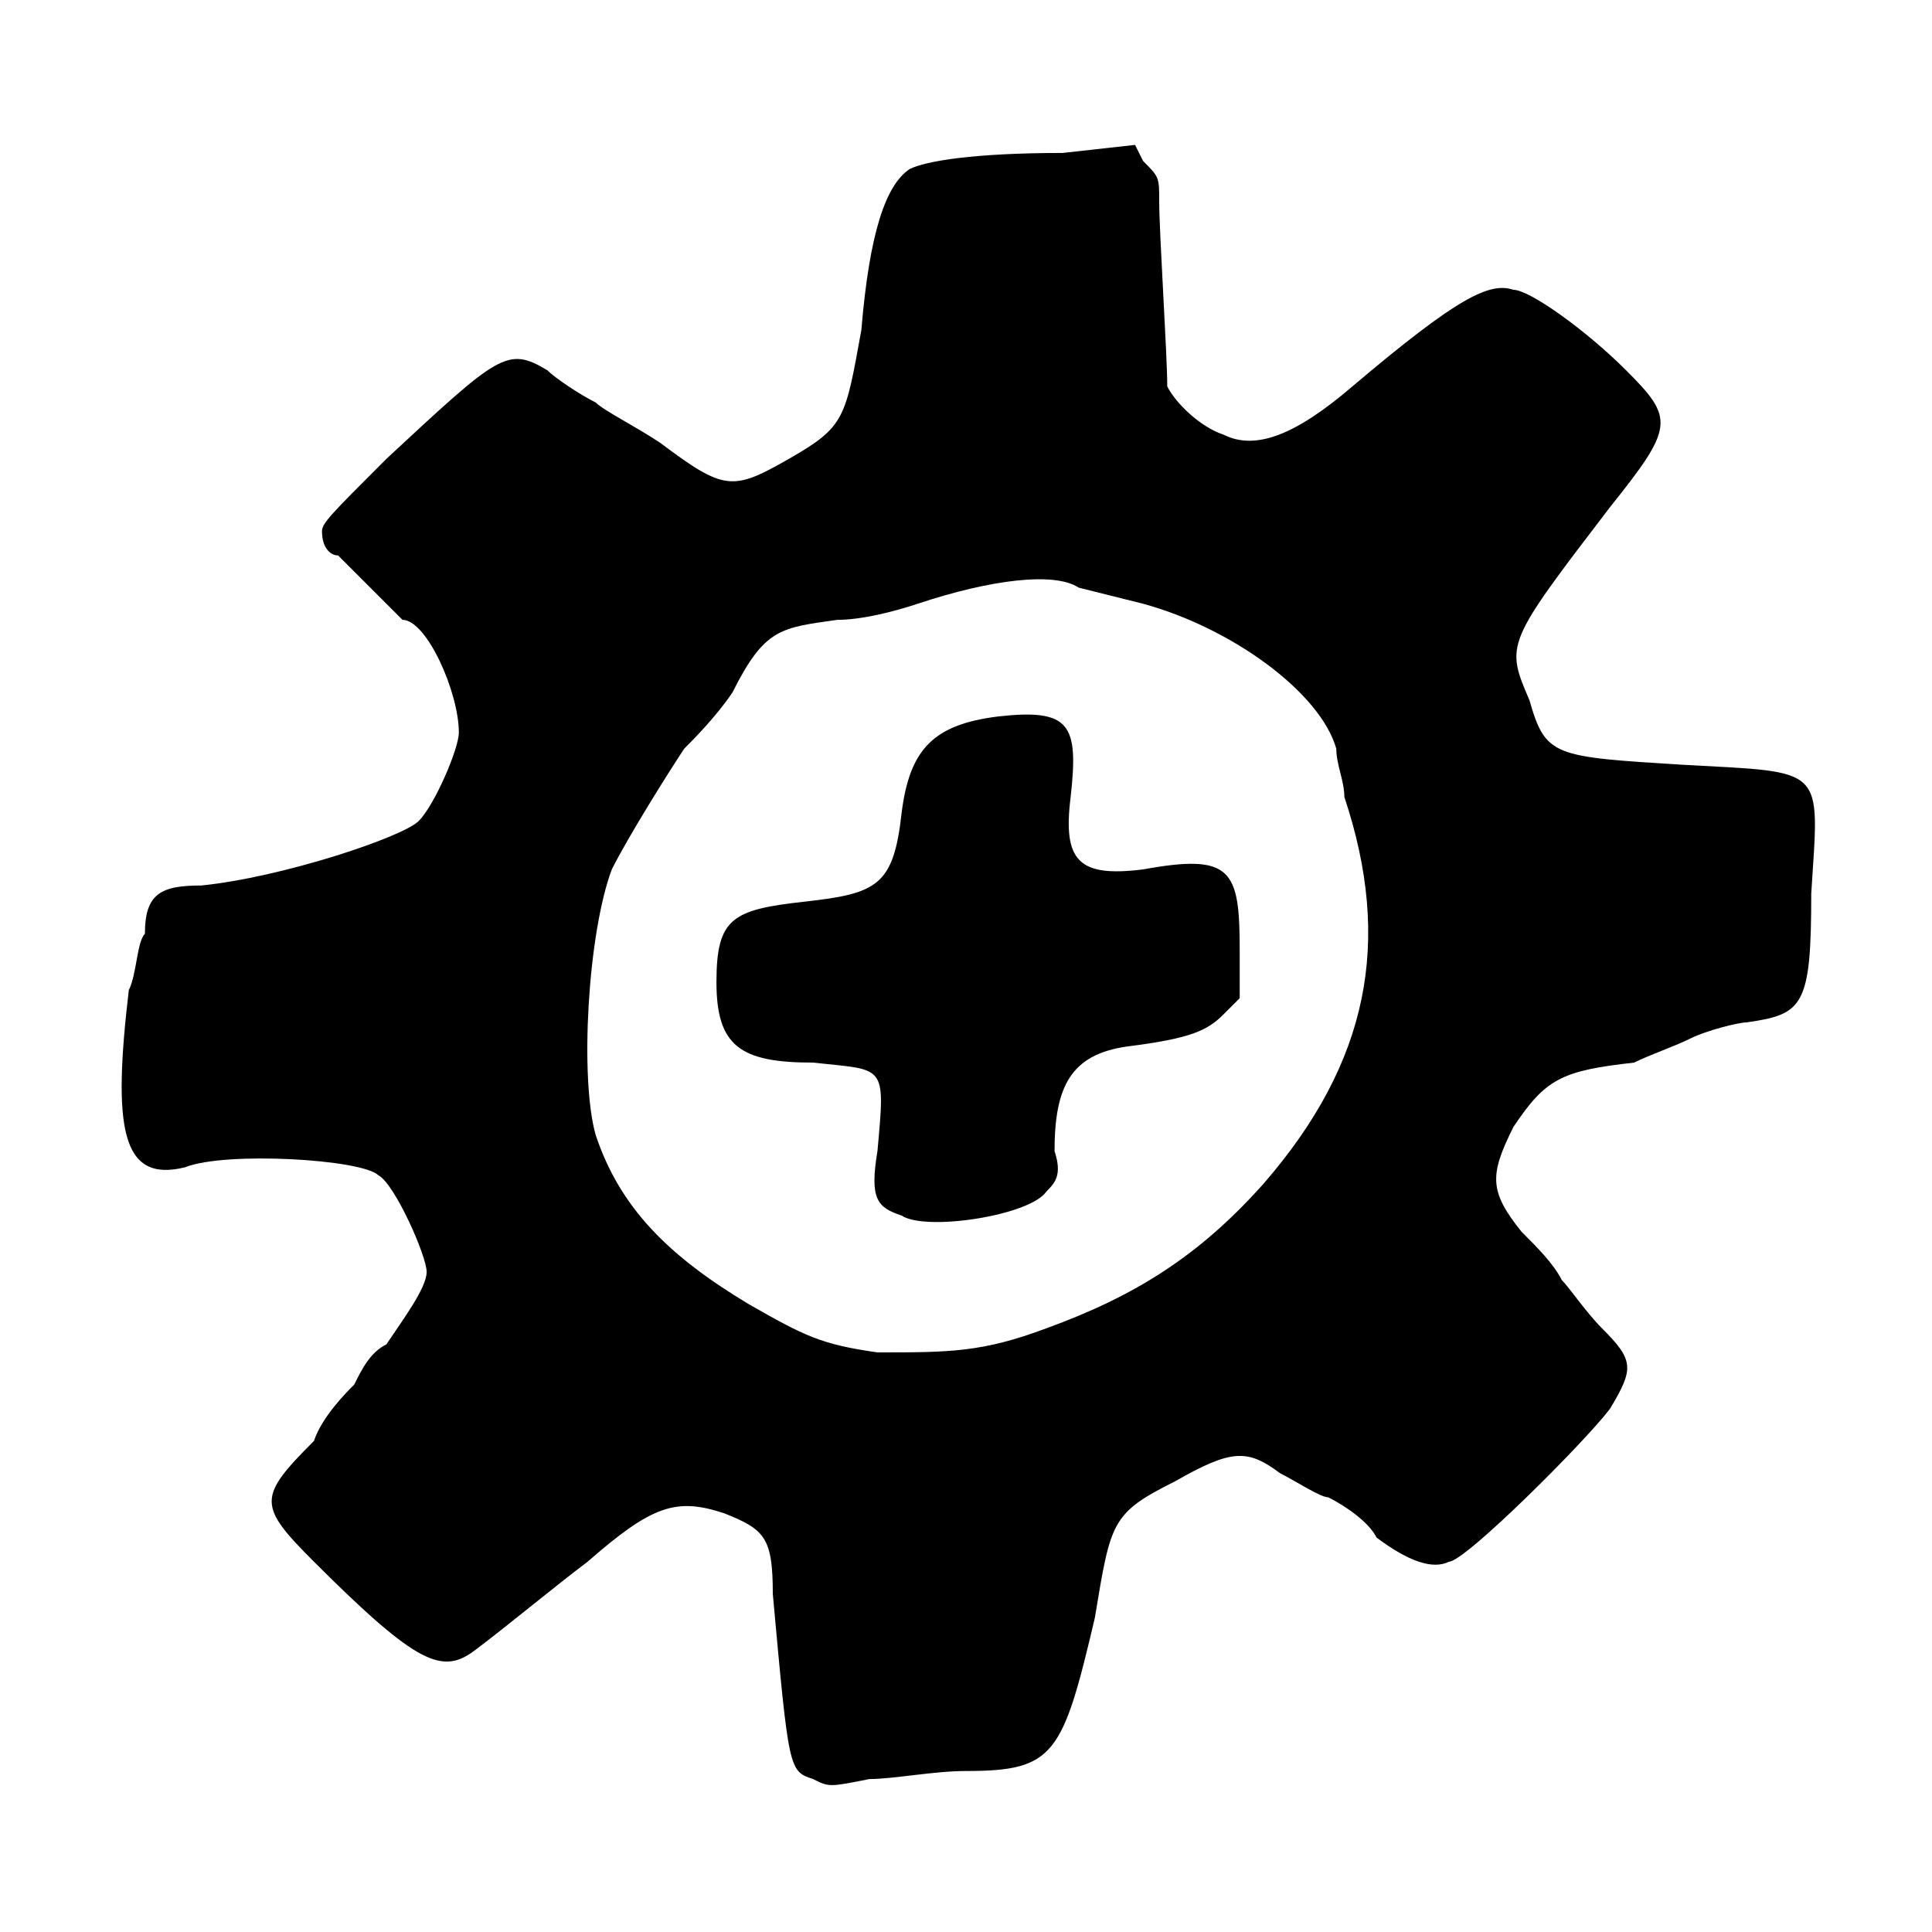
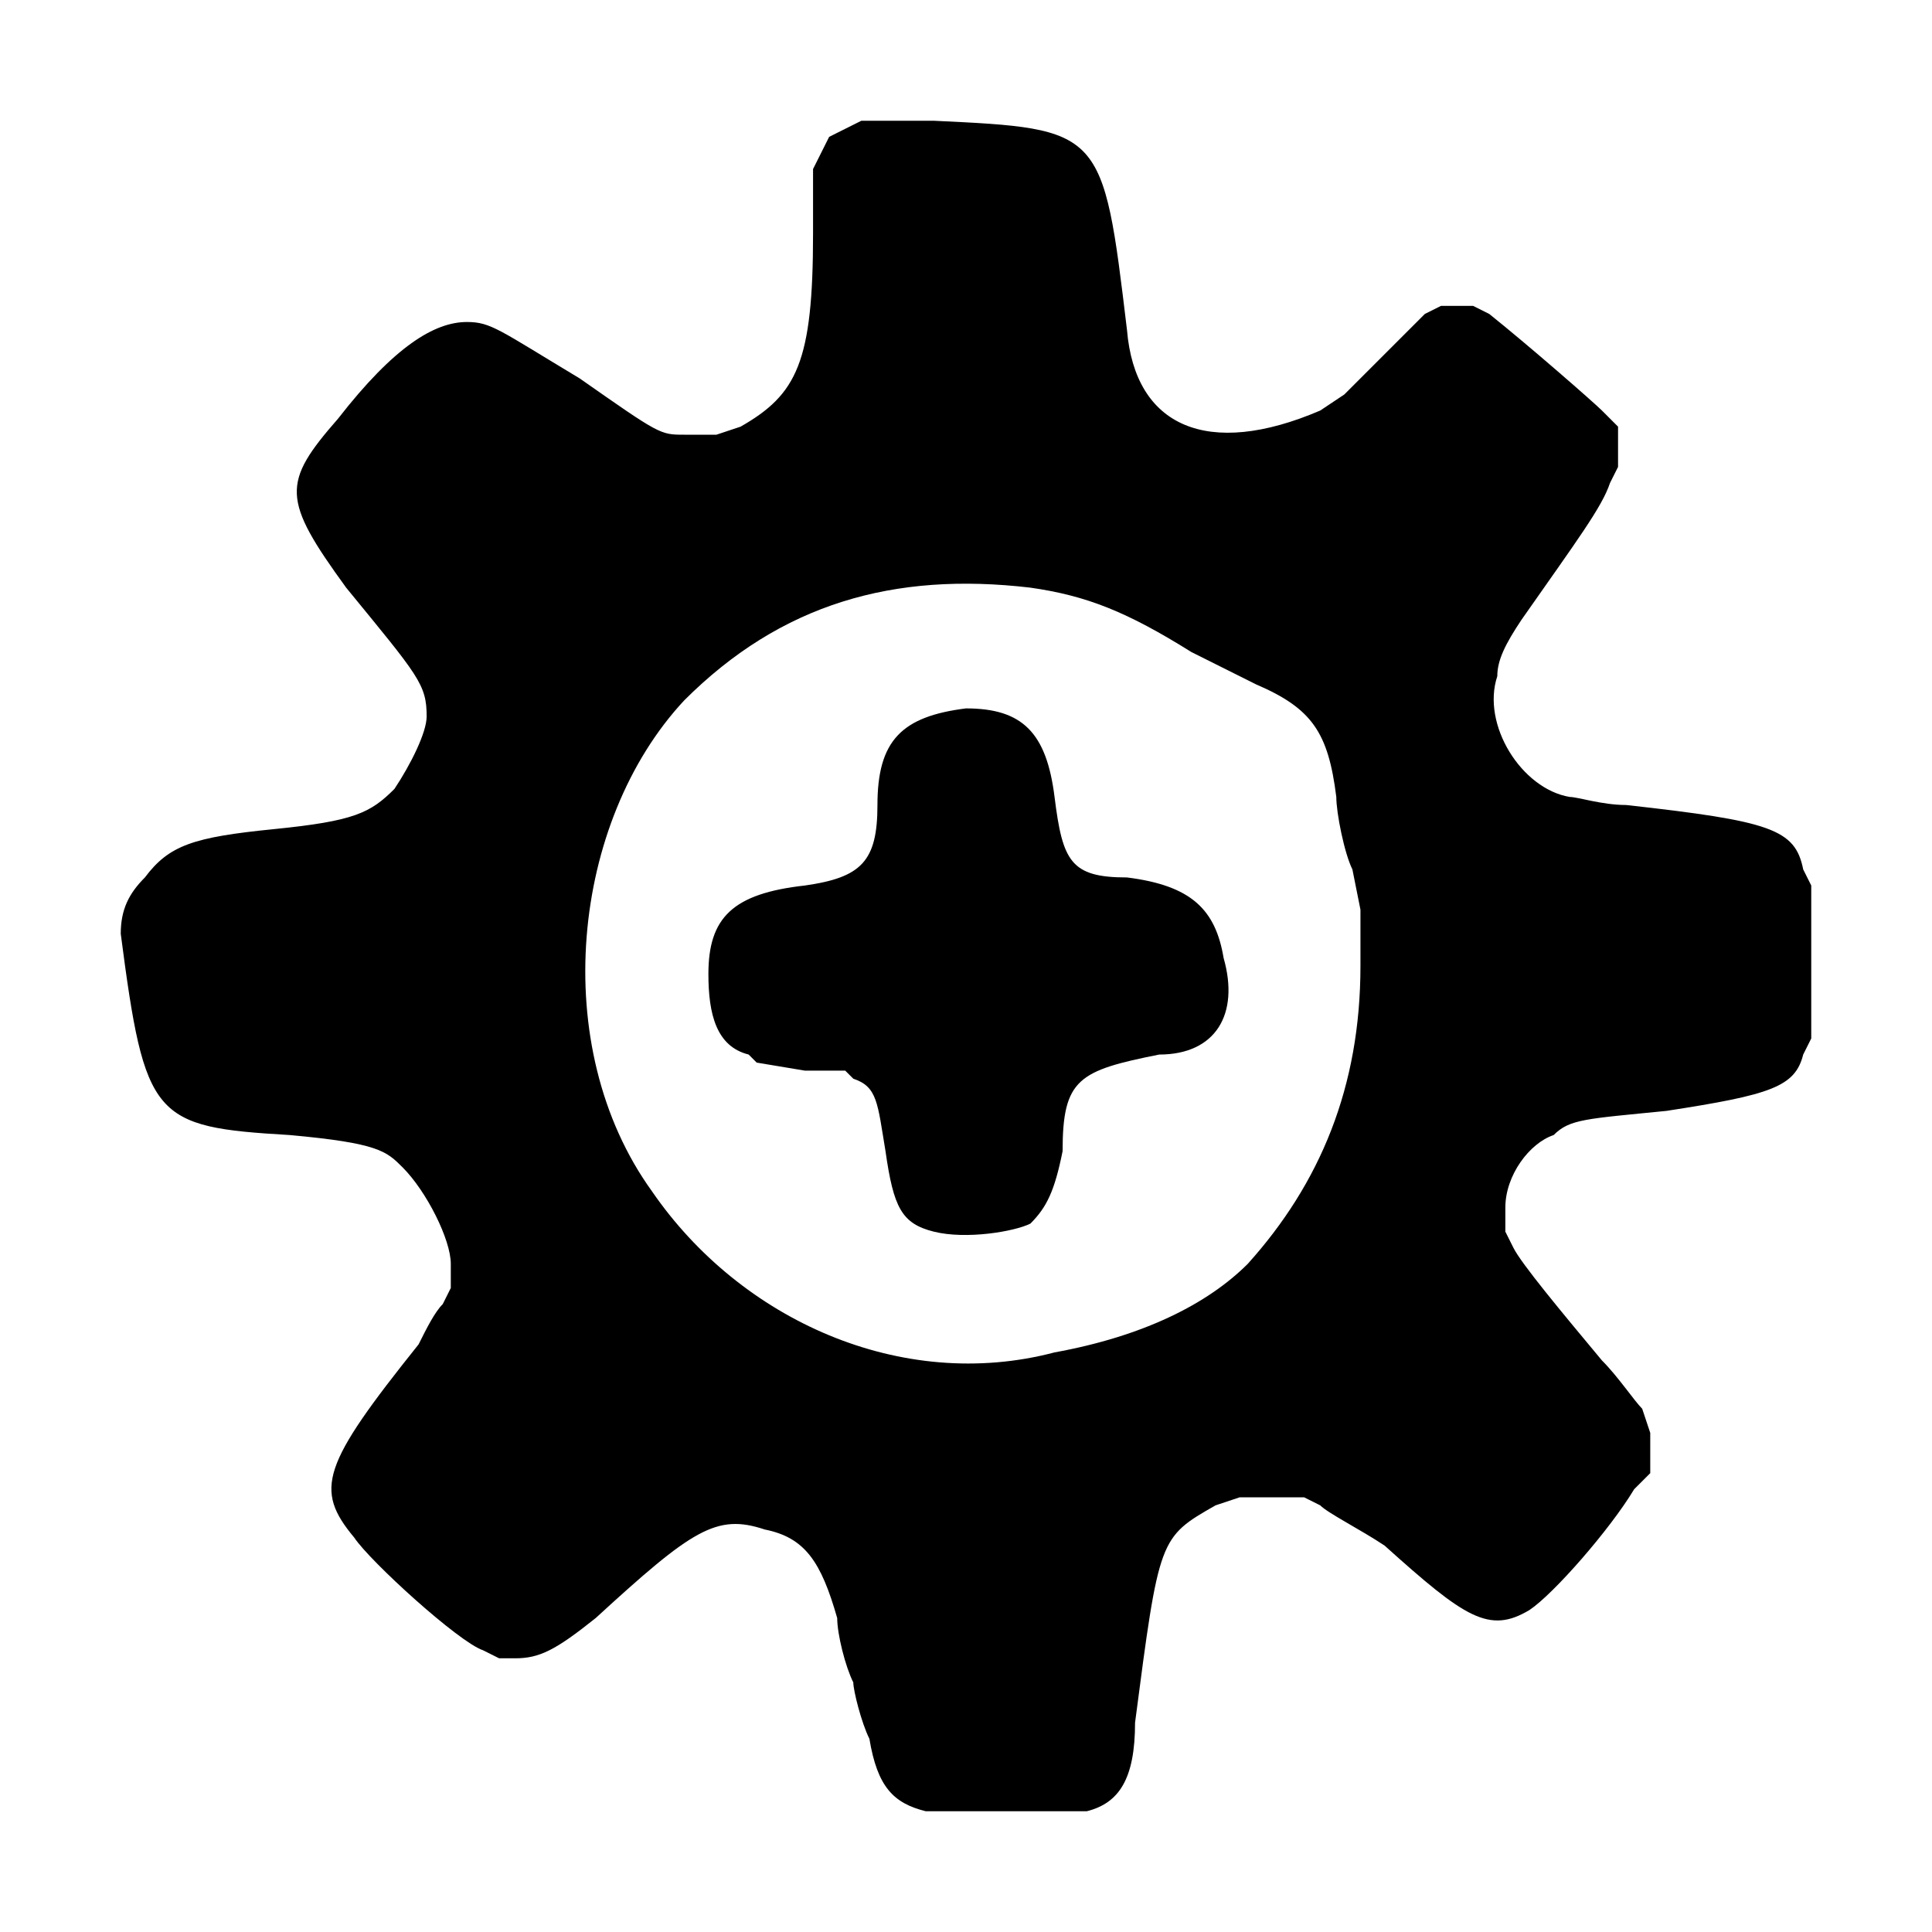
<svg xmlns="http://www.w3.org/2000/svg" viewBox="0 0 240 240" fill="currentColor">
-   <path d="M101 221c-3-1-3-1-5-23c0-7-1-8-6-10c-6-2-9-1-17 6c-4 3-10 8-14 11c-4 3-7 2-20-11c-7-7-7-8 0-15c1-3 4-6 5-7c1-2 2-4 4-5c2-3 5-7 5-9c0-2-4-11-6-12c-2-2-19-3-24-1c-8 2-9-5-7-22c1-2 1-6 2-7c0-5 2-6 7-6c10-1 25-6 27-8c2-2 5-9 5-11c0-5-4-14-7-14c0 0-2-2-3-3c-2-2-4-4-5-5c-1 0-2-1-2-3c0-1 1-2 8-9c14-13 15-14 20-11c1 1 4 3 6 4c1 1 5 3 8 5c8 6 9 6 16 2c7-4 7-5 9-16c1-12 3-18 6-20c2-1 8-2 19-2l9-1 1 2c2 2 2 2 2 5c0 4 1 19 1 23c1 2 4 5 7 6c4 2 9 0 16-6c13-11 17-13 20-12c2 0 9 5 14 10c6 6 6 7-2 17c-13 17-13 17-10 24c2 7 3 7 19 8c18 1 17 0 16 16c0 14-1 15-8 16c-1 0-5 1-7 2c-2 1-5 2-7 3c-9 1-11 2-15 8c-3 6-3 8 1 13c2 2 4 4 5 6c1 1 3 4 5 6c4 4 4 5 1 10c-3 4-18 19-20 19c-2 1-5 0-9-3c-1-2-4-4-6-5c-1 0-4-2-6-3c-4-3-6-3-13 1c-8 4-8 5-10 17c-4 17-5 19-16 19c-4 0-9 1-12 1c-5 1-5 1-7 0zM130 165c11-4 19-9 27-18c13-15 16-30 10-48c0-2-1-4-1-6c-2-7-13-15-24-18c-4-1-8-2-8-2c-3-2-11-1-20 2c-3 1-7 2-10 2c-7 1-9 1-13 9c-2 3-5 6-6 7c-2 3-7 11-9 15c-3 8-4 26-2 33c3 9 9 15 19 21c7 4 9 5 16 6c9 0 13 0 21-3zM112 151c-3-1-4-2-3-8c1-11 1-10-8-11c-9 0-12-2-12-10c0-8 2-9 11-10c9-1 11-2 12-11c1-8 4-11 12-12c9-1 10 1 9 10c-1 8 1 10 9 9c11-2 12 0 12 10l0 6-2 2c-2 2-4 3-12 4c-7 1-9 5-9 13c1 3 0 4-1 5c-2 3-15 5-18 3z" />
+   <path d="M115 225c-4-1-6-3-7-9c-1-2-2-6-2-7c-1-2-2-6-2-8c-2-7-4-10-9-11c-6-2-9 0-21 11c-5 4-7 5-10 5l-2 0-2-1c-3-1-14-11-16-14c-5-6-4-9 8-24c1-2 2-4 3-5l1-2 0-3c0-3-3-9-6-12c-2-2-3-3-14-4c-17-1-18-2-21-25c0-3 1-5 3-7c3-4 6-5 16-6c10-1 12-2 15-5c2-3 4-7 4-9c0-4-1-5-10-16c-8-11-8-13-1-21c7-9 12-12 16-12c3 0 4 1 14 7c10 7 10 7 13 7l4 0 3-1c7-4 9-8 9-24l0-8 1-2l1-2 2-1l2-1 9 0c21 1 21 1 24 26c1 12 10 16 24 10l3-2 4-4c2-2 5-5 6-6l2-1 2 0l2 0 2 1c5 4 13 11 14 12l2 2 0 3l0 2-1 2c-1 3-4 7-11 17c-2 3-3 5-3 7c-2 6 3 14 9 15c1 0 4 1 7 1c18 2 21 3 22 8l1 2 0 10l0 9-1 2c-1 4-4 5-17 7c-10 1-12 1-14 3c-3 1-6 5-6 9l0 3 1 2c1 2 6 8 11 14c2 2 4 5 5 6l1 3 0 2l0 3-2 2c-3 5-10 13-13 15c-5 3-8 1-18-8c-3-2-7-4-8-5l-2-1-4 0l-4 0-3 1c-7 4-7 4-10 27c0 7-2 10-6 11c-2 0-17 0-20 0zM131 168c11-2 19-6 24-11c9-10 14-22 14-37l0-7-1-5c-1-2-2-7-2-9c-1-8-3-11-10-14c-2-1-6-3-8-4c-8-5-13-7-20-8c-17-2-31 2-43 14c-14 15-17 43-4 61c11 16 31 25 50 20zM116 153c-4-1-5-3-6-10c-1-6-1-8-4-9l-1-1-5 0l-6-1-1-1c-4-1-5-5-5-10c0-7 3-10 12-11c7-1 9-3 9-10c0-8 3-11 11-12c7 0 10 3 11 11c1 8 2 10 9 10c8 1 11 4 12 10c2 7-1 12-8 12c-10 2-12 3-12 12c-1 5-2 7-4 9c-2 1-8 2-12 1z" />
</svg>
